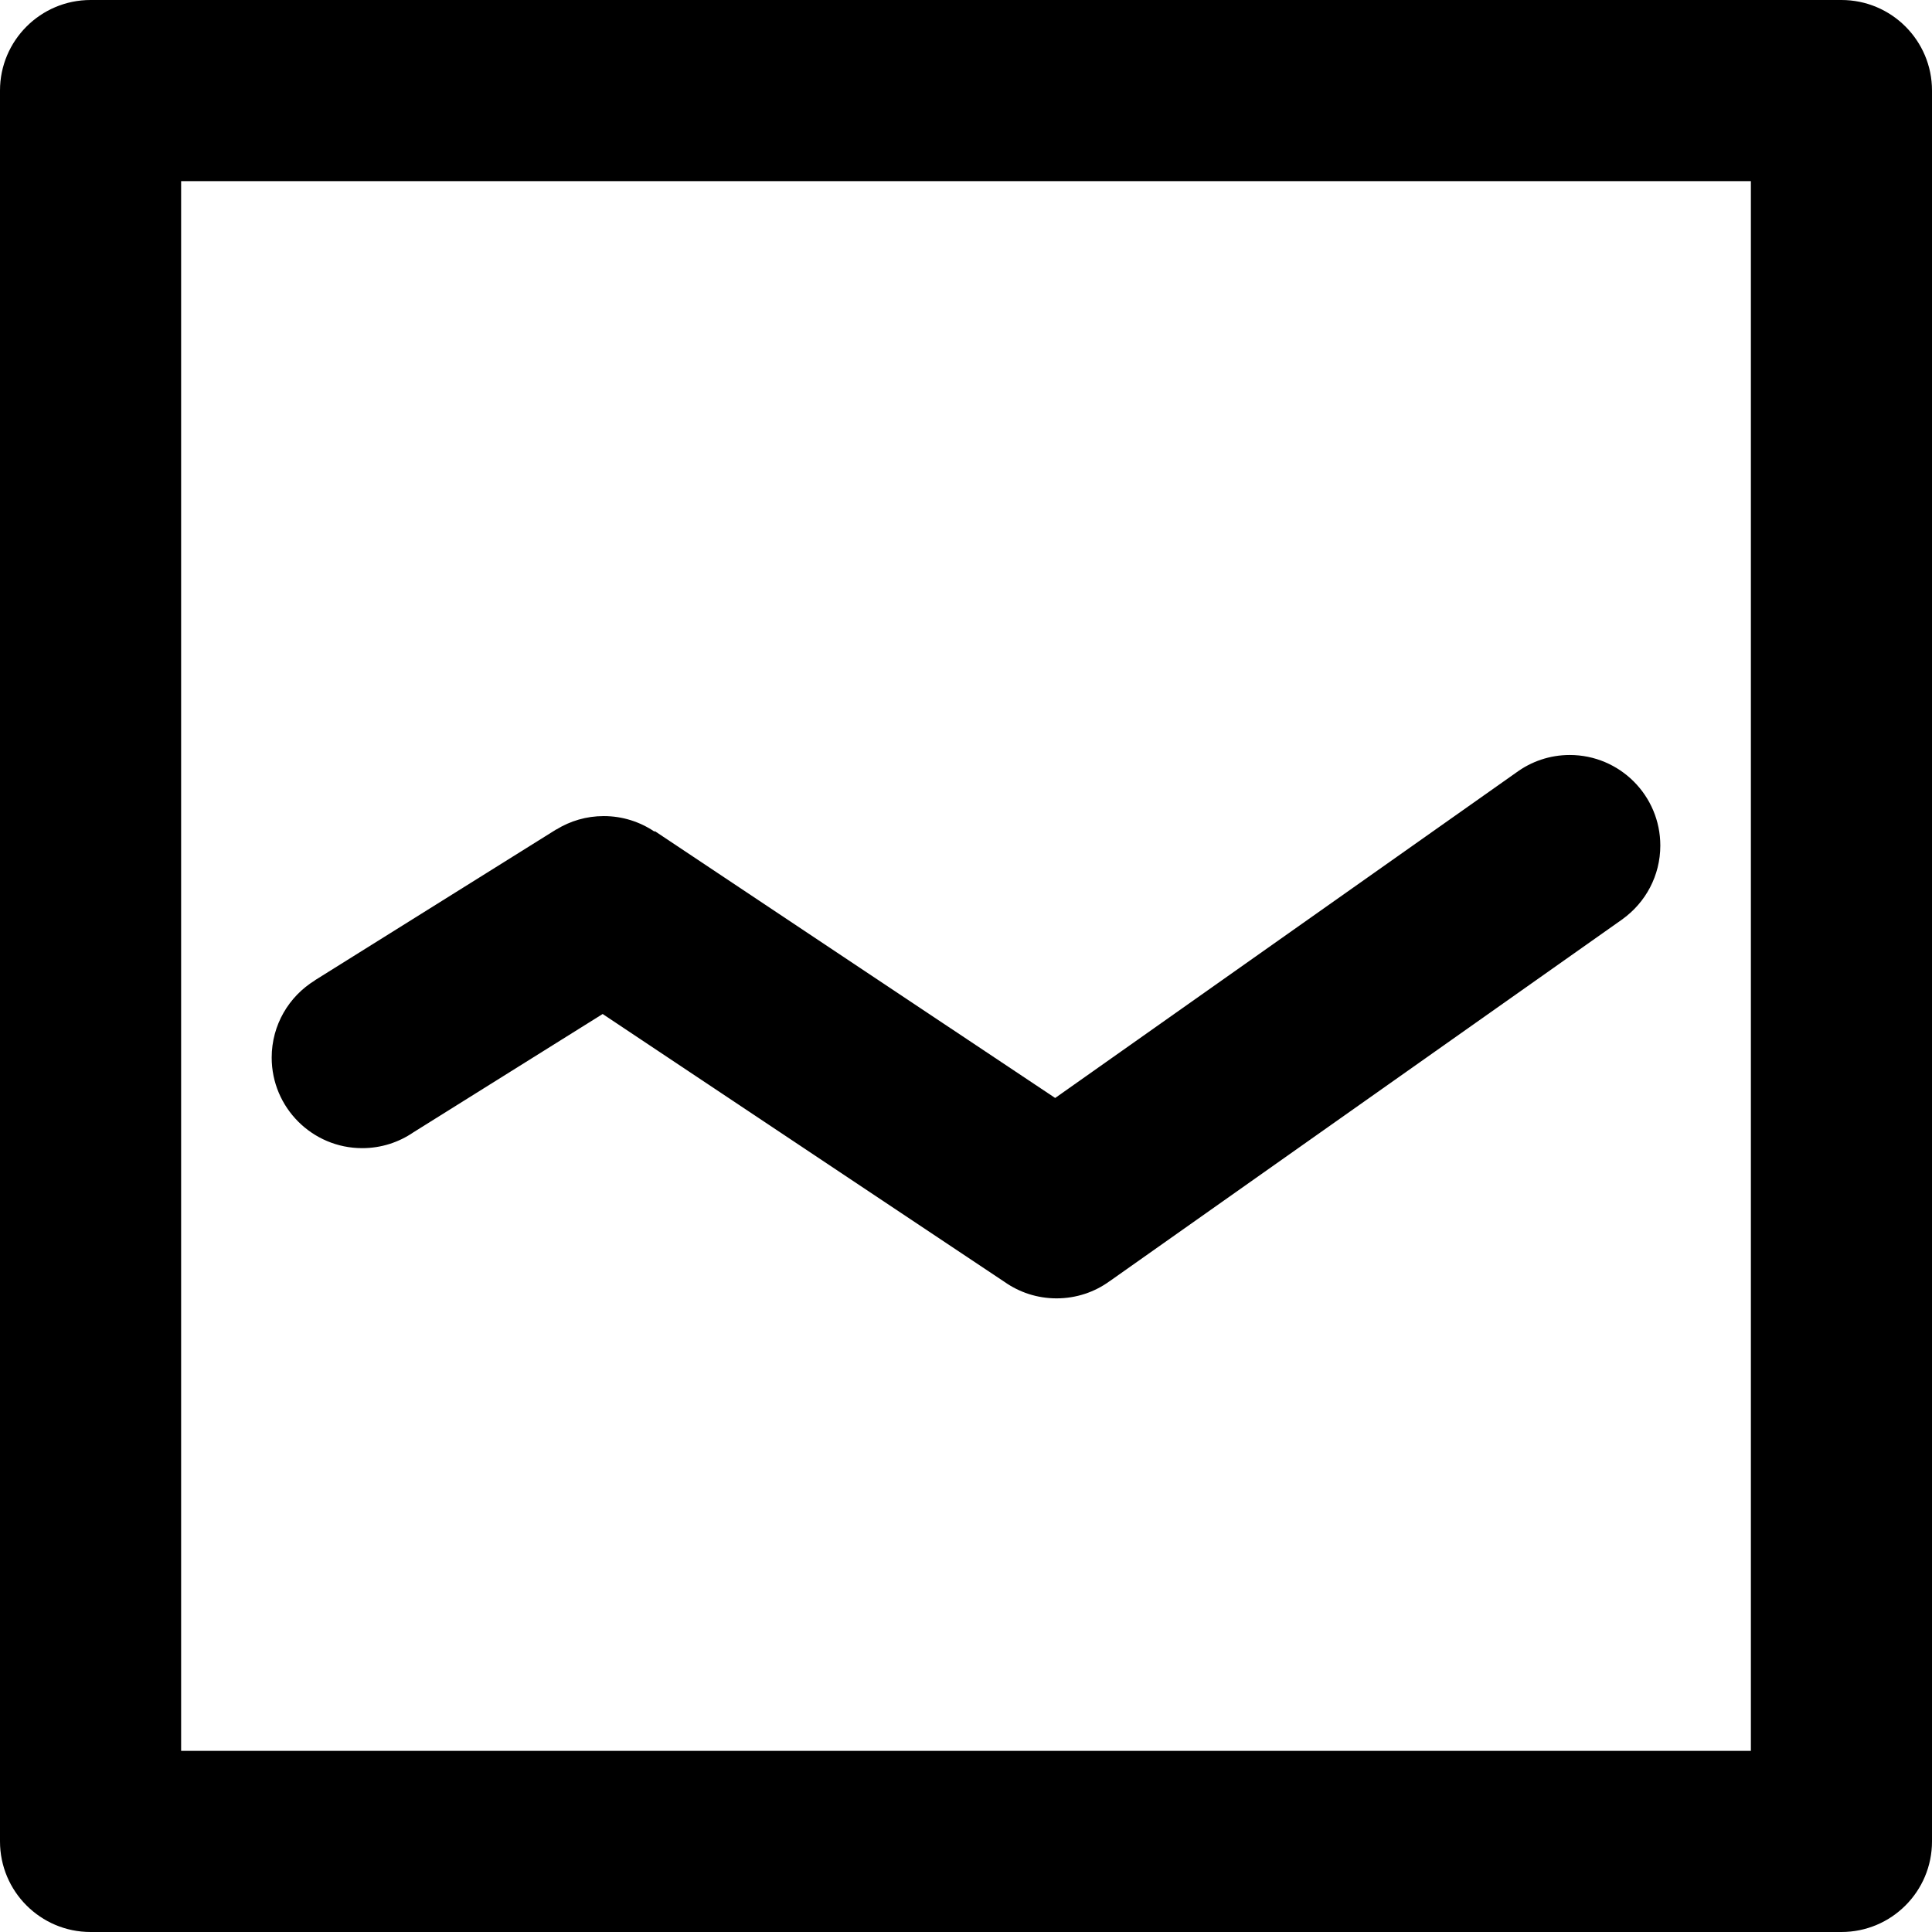
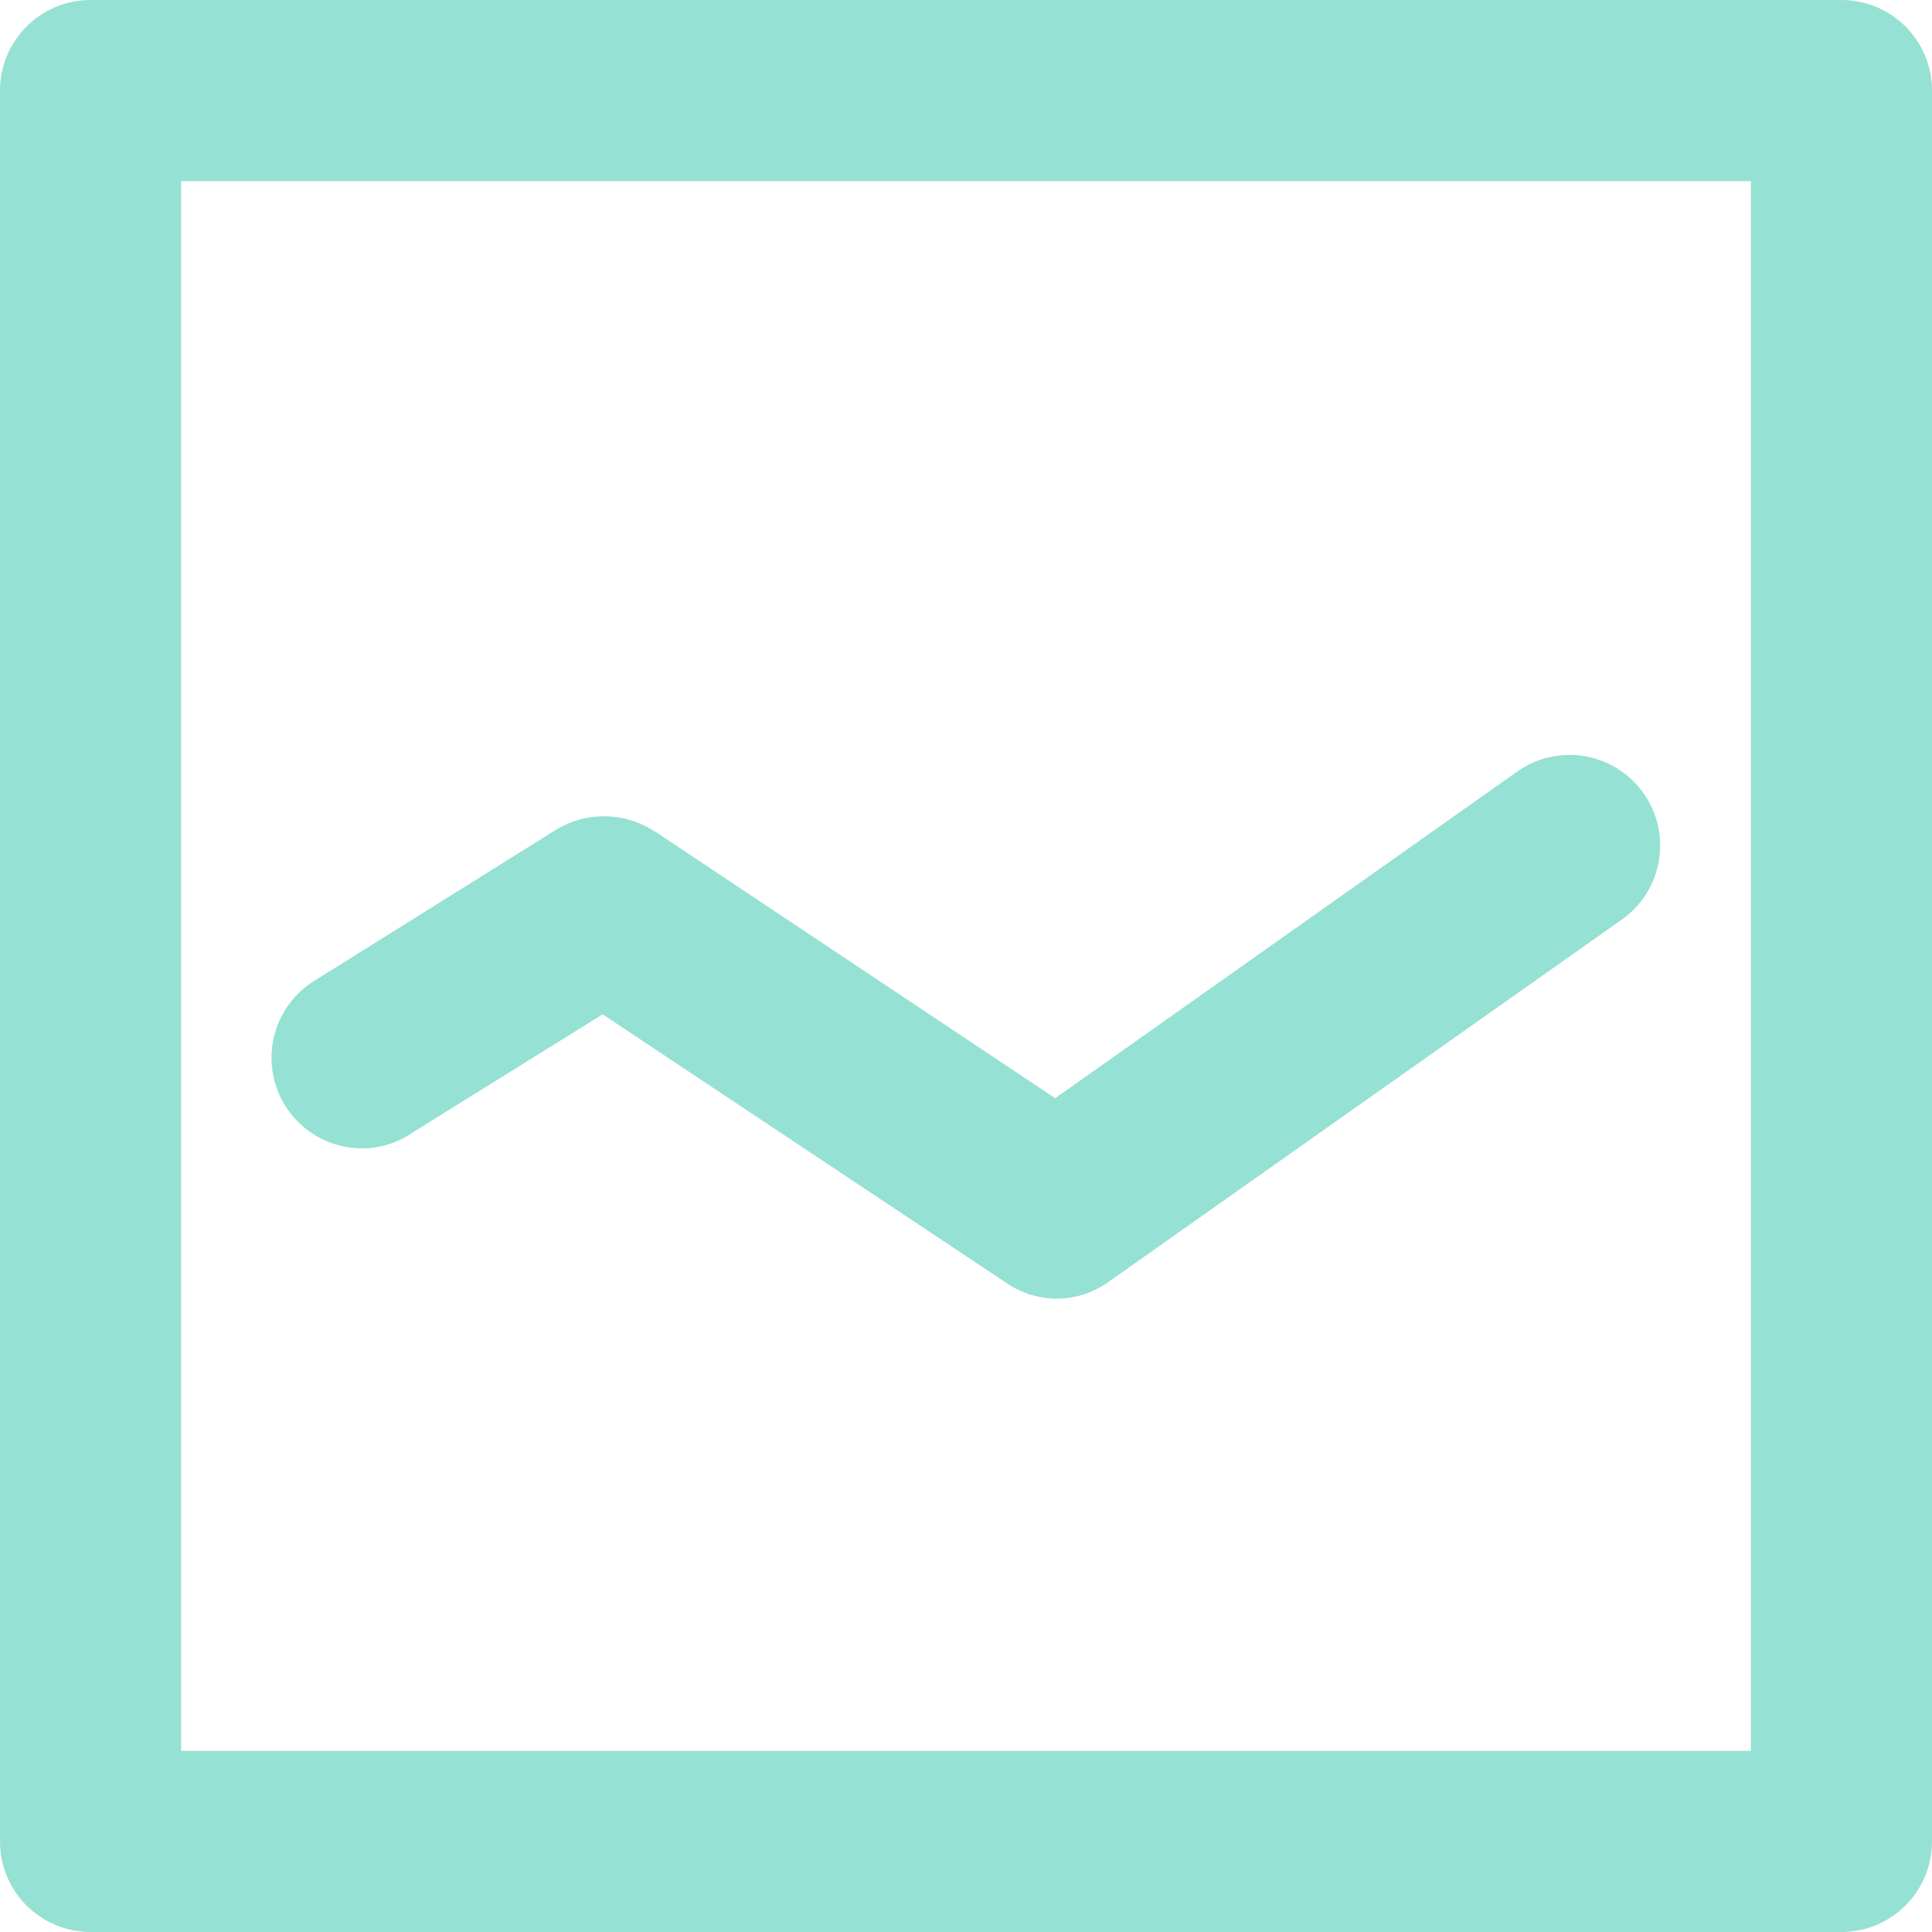
- <svg xmlns="http://www.w3.org/2000/svg" viewBox="0 0 32 32">
-   <path d="M30.500,32.000 L1.500,32.000 C0.672,32.000 0.000,31.328 0.000,30.500 L0.000,1.499 C0.000,0.672 0.672,-0.000 1.500,-0.000 L30.500,-0.000 C31.328,-0.000 32.000,0.672 32.000,1.499 L32.000,30.500 C32.000,31.328 31.328,32.000 30.500,32.000 ZM29.000,3.000 L3.000,3.000 L3.000,29.000 L29.000,29.000 L29.000,3.000 ZM5.215,16.239 L5.215,16.237 L9.215,13.737 L9.215,13.739 C9.444,13.598 9.712,13.517 10.000,13.517 C10.311,13.517 10.600,13.612 10.840,13.774 L10.846,13.766 L17.477,18.186 L25.115,12.795 C25.363,12.613 25.669,12.505 26.000,12.505 C26.828,12.505 27.500,13.177 27.500,14.005 C27.500,14.505 27.255,14.948 26.878,15.221 L26.879,15.221 L18.379,21.221 L18.378,21.221 C18.132,21.400 17.828,21.505 17.500,21.505 C17.179,21.505 16.882,21.404 16.639,21.233 L9.982,16.795 L6.847,18.755 C6.606,18.920 6.314,19.017 6.000,19.017 C5.172,19.017 4.500,18.345 4.500,17.517 C4.500,16.976 4.786,16.503 5.215,16.239 Z" />
+ <svg xmlns="http://www.w3.org/2000/svg" width="32" height="32" viewBox="0 0 32 32">
+   <defs>
+     <style>
+       .cls-1 {
+         fill: #95e1d3;
+         fill-rule: evenodd;
+       }
+     </style>
+   </defs>
+   <path id="LINE_GRAPH" data-name="LINE GRAPH" class="cls-1" d="M821.5,1258h-29a1.5,1.5,0,0,1-1.5-1.5v-29a1.5,1.5,0,0,1,1.5-1.5h29a1.5,1.5,0,0,1,1.5,1.5v29A1.5,1.5,0,0,1,821.5,1258Zm-1.5-29H794v26h26v-26Zm-23.785,13.24h0l4-2.5h0a1.524,1.524,0,0,1,1.625.03h0.006l6.631,4.42,7.638-5.4a1.5,1.5,0,1,1,1.763,2.43h0l-8.5,6h0a1.486,1.486,0,0,1-.878.29,1.505,1.505,0,0,1-.861-0.28l-6.657-4.43-3.135,1.95a1.465,1.465,0,0,1-.847.27A1.5,1.5,0,0,1,796.215,1242.24Z" transform="translate(-791 -1226)" />
</svg>
